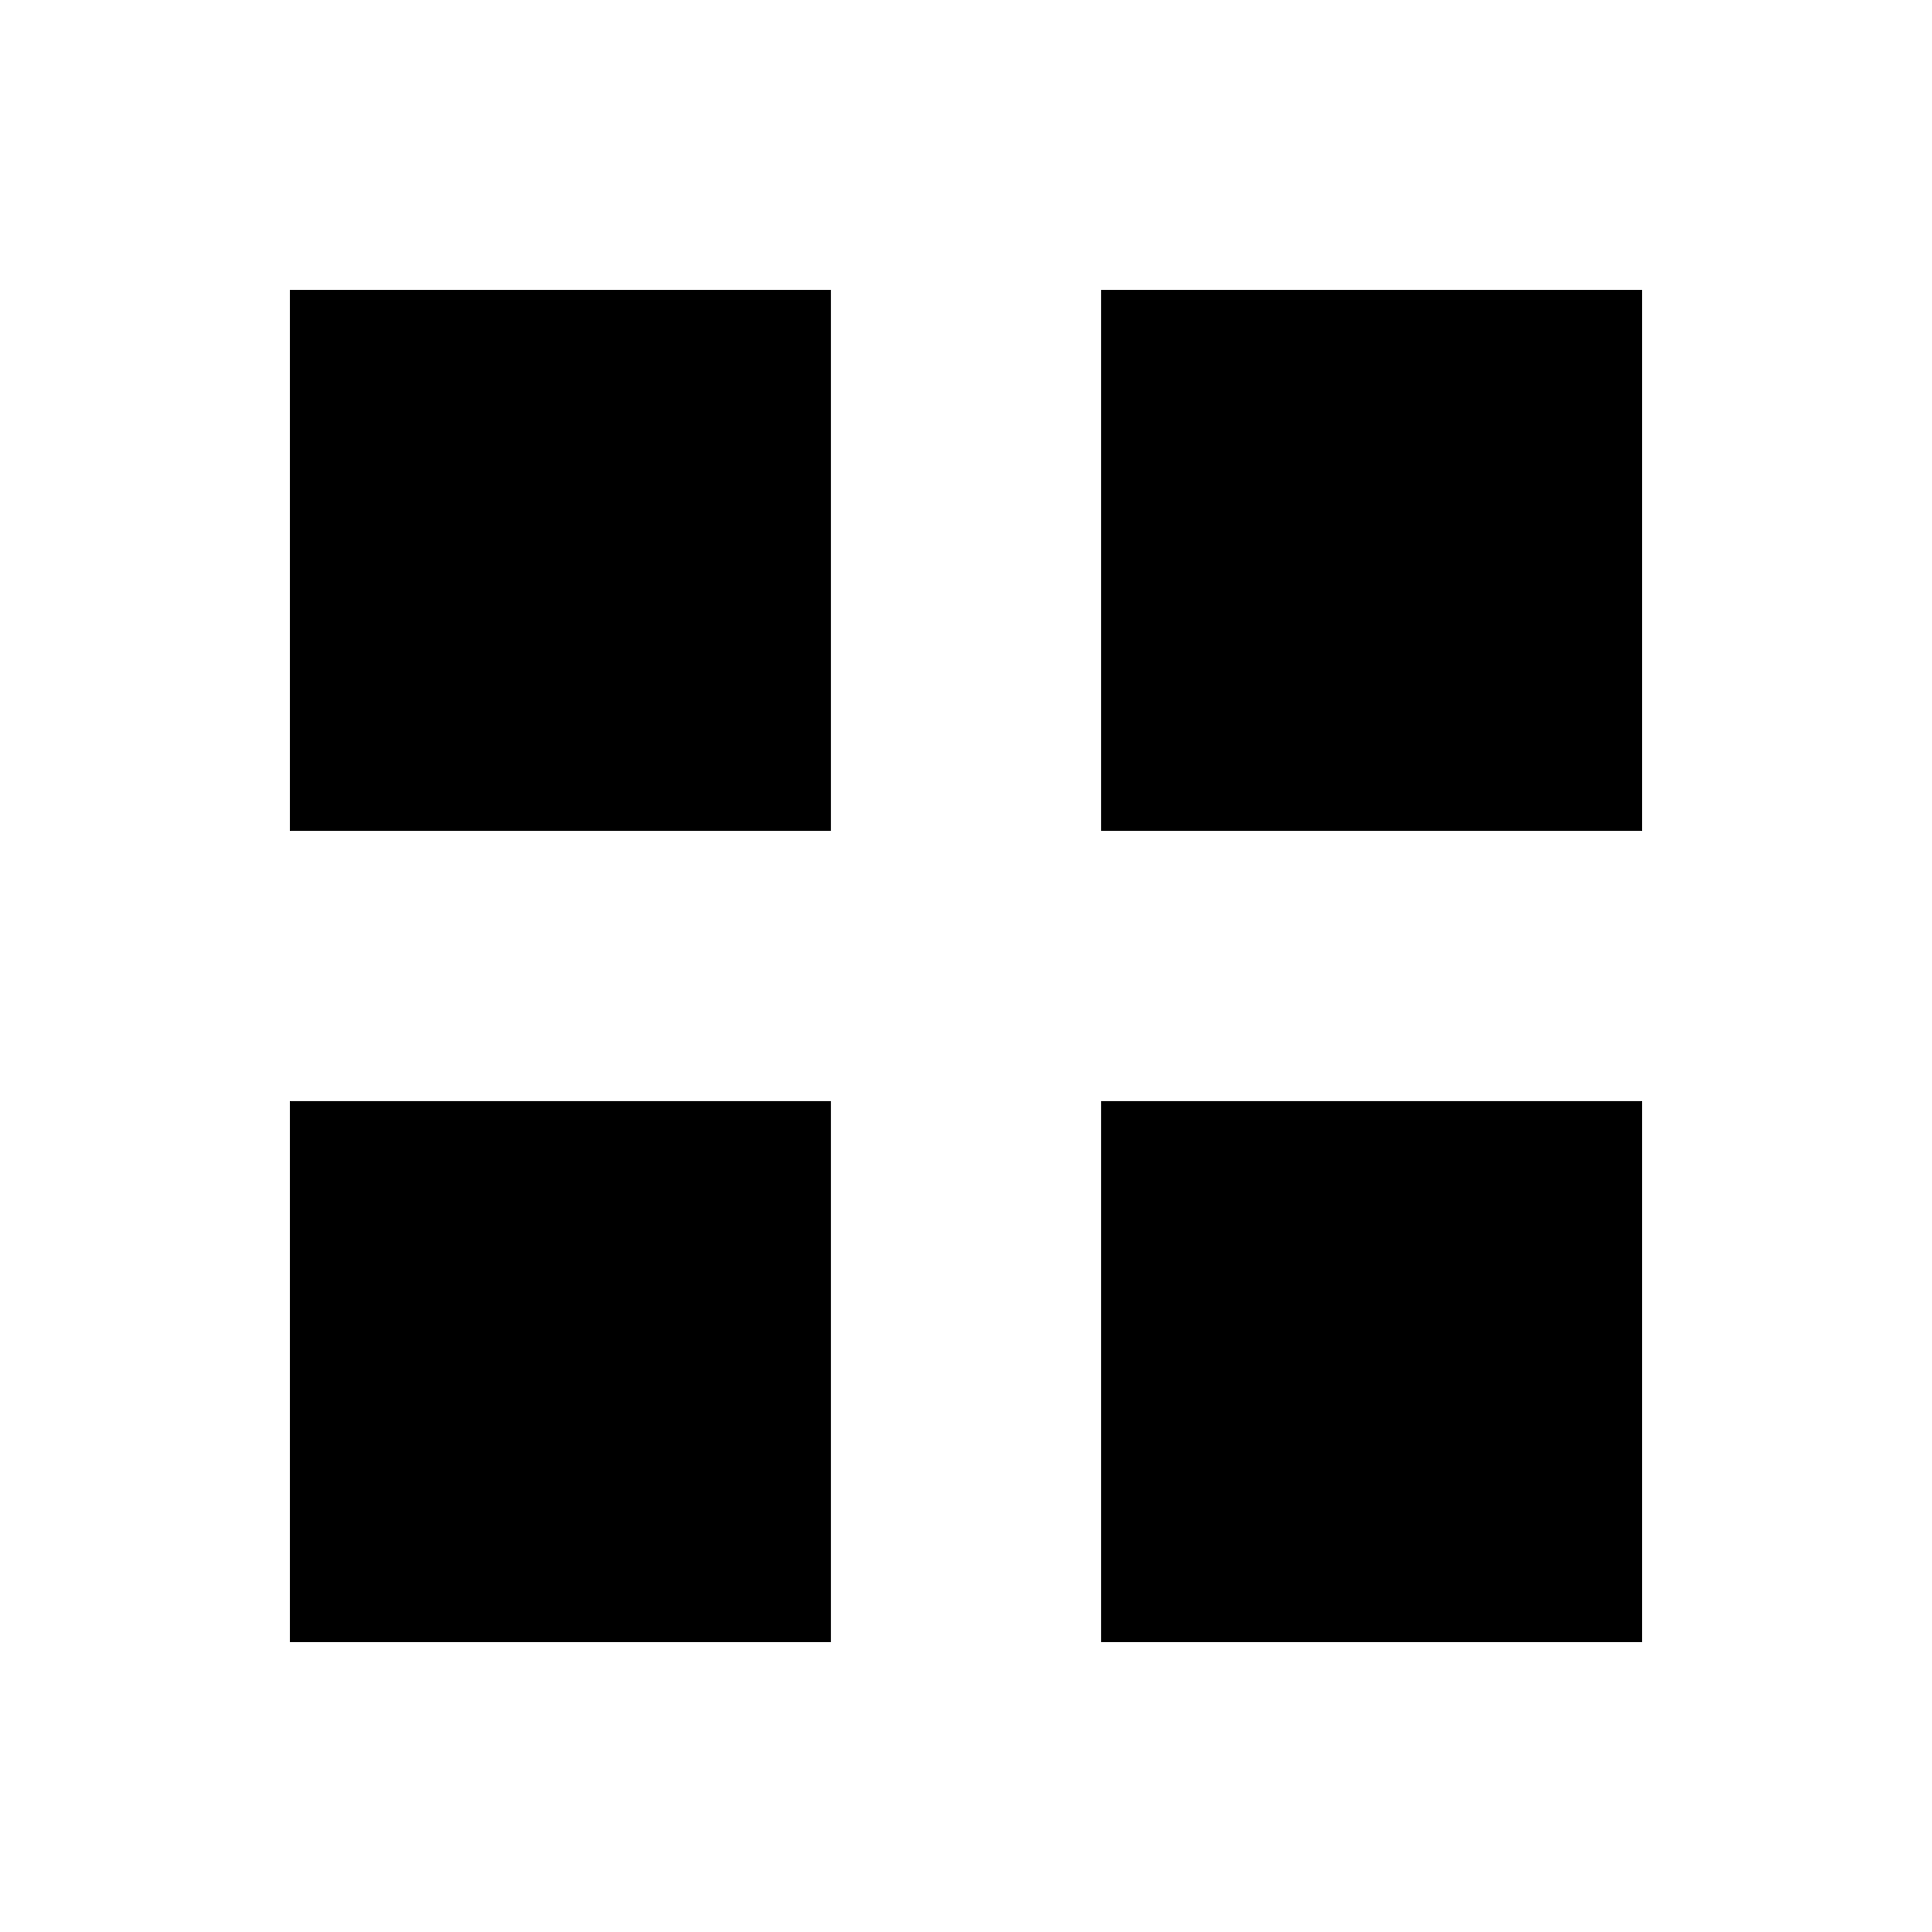
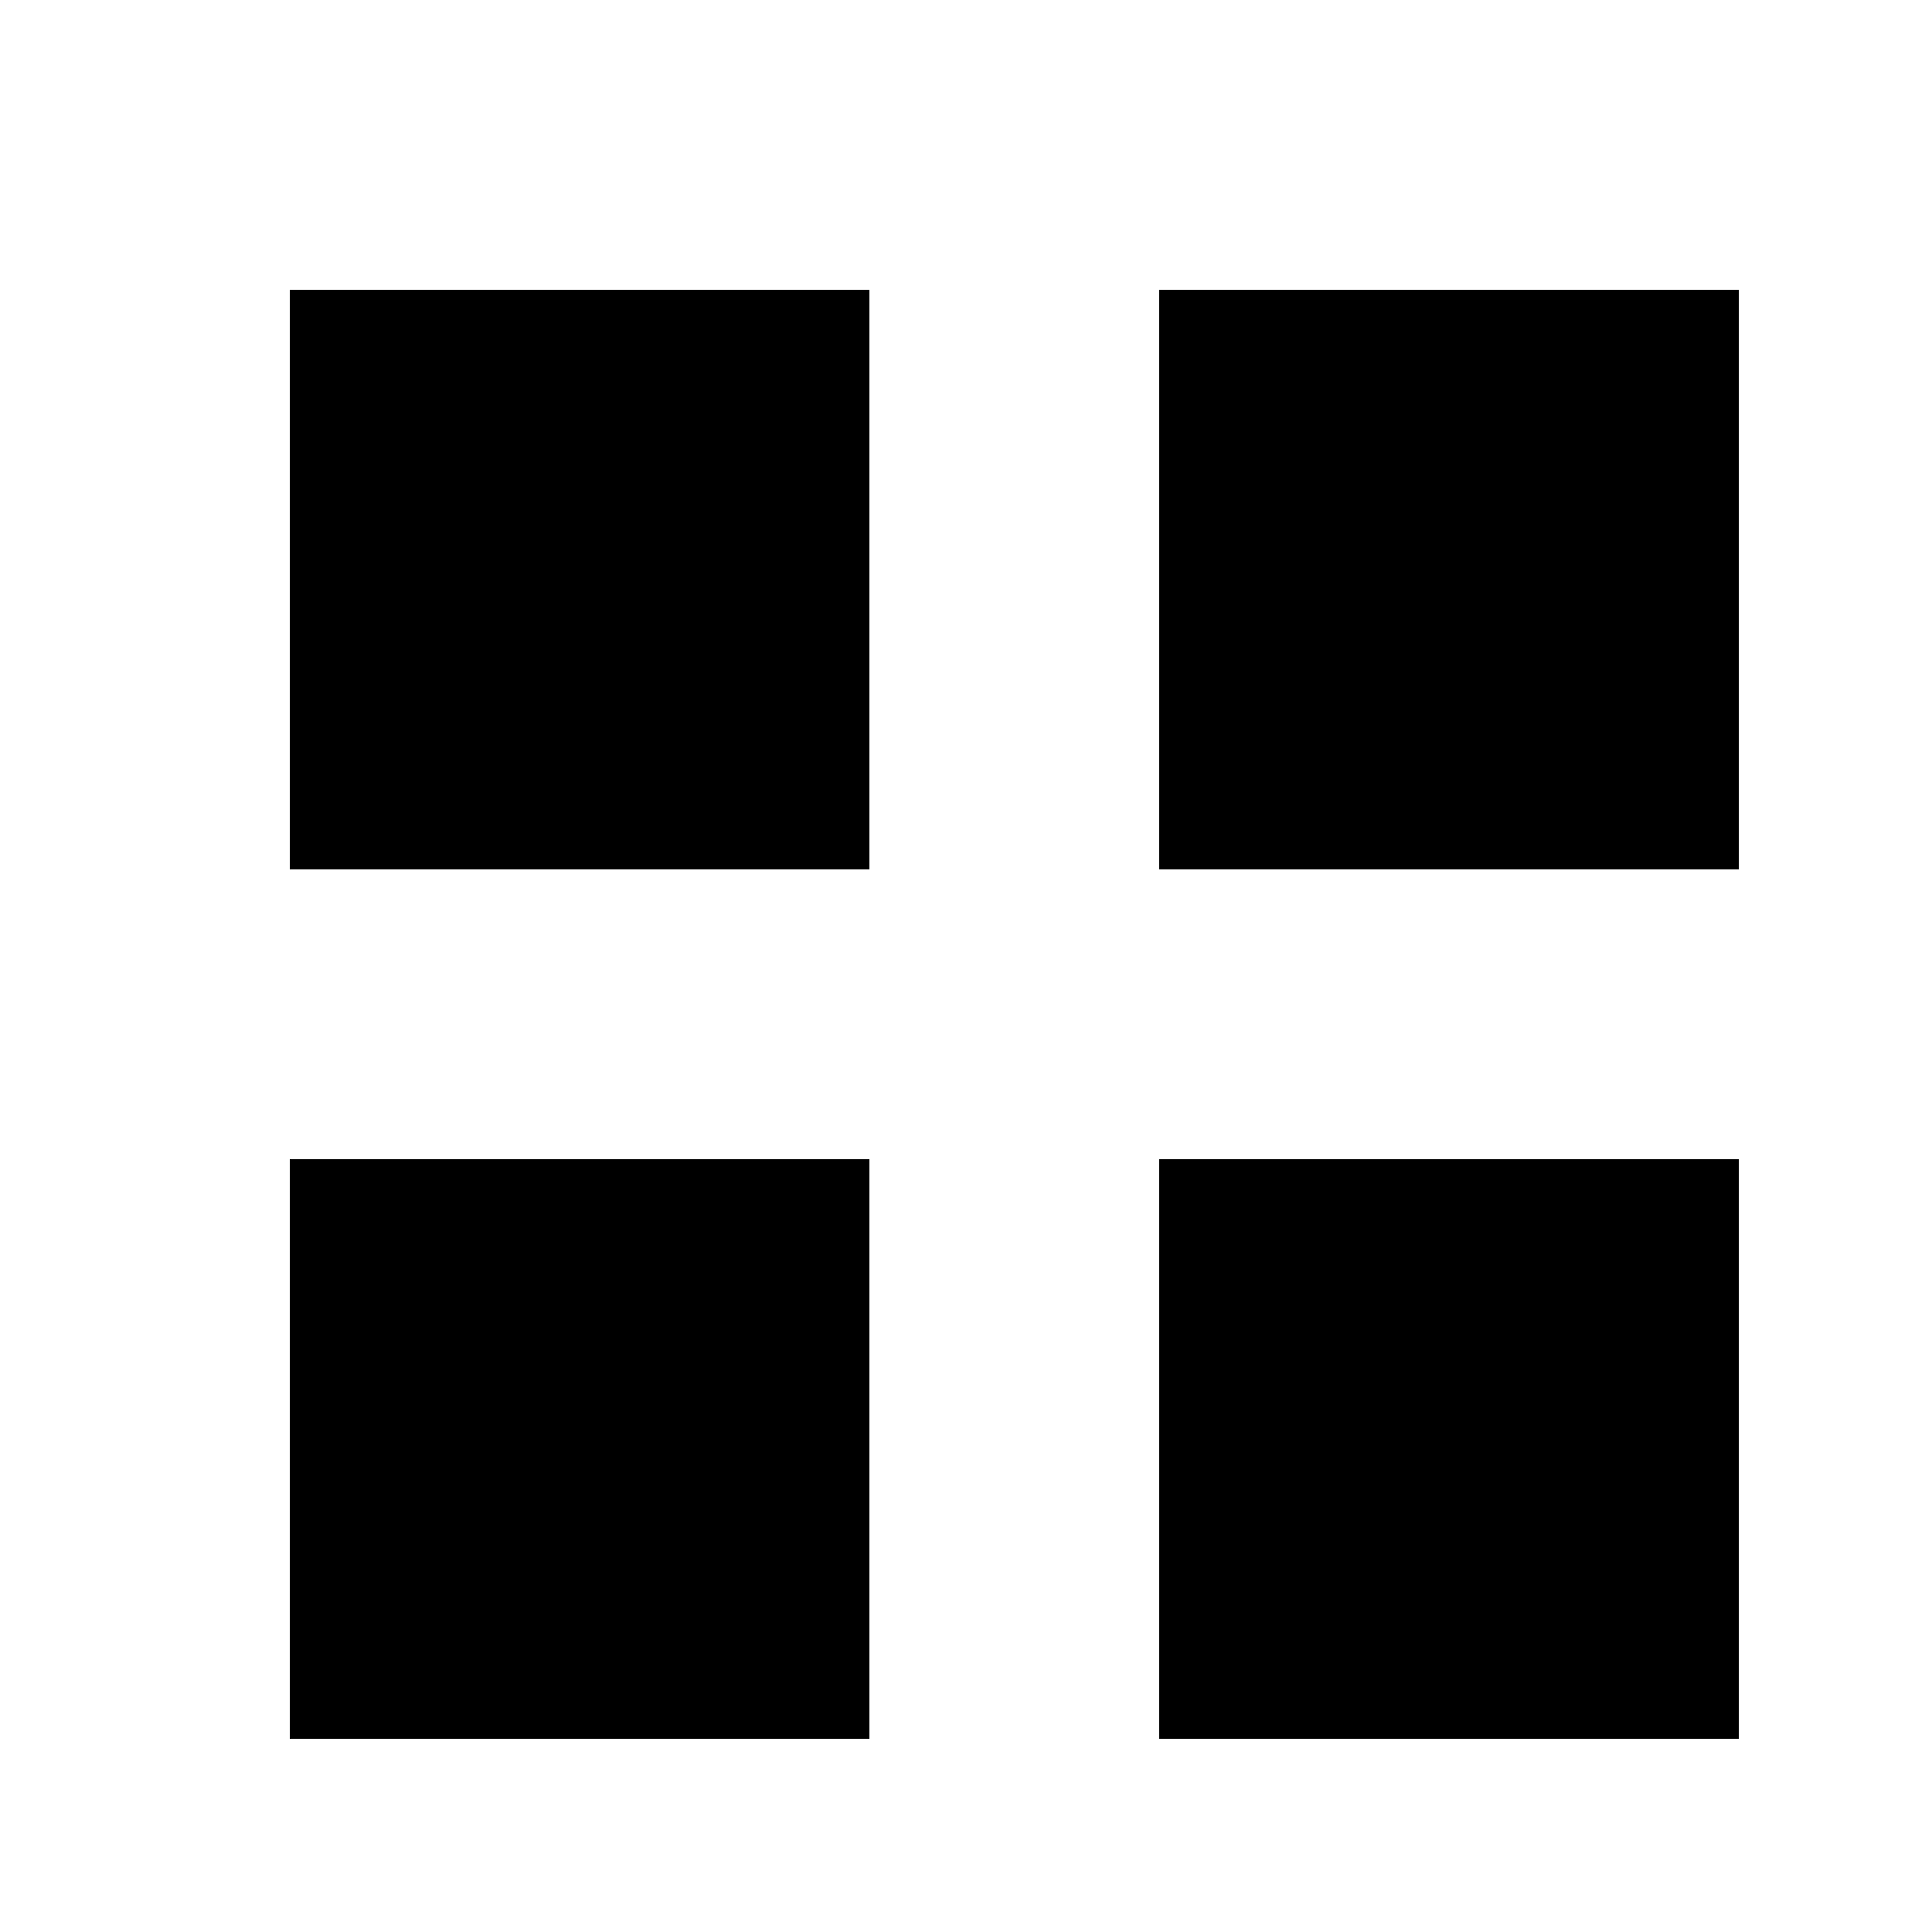
- <svg xmlns="http://www.w3.org/2000/svg" version="1.1" x="0px" y="0px" width="20px" height="20px" viewBox="0 0 20 20" enable-background="new 0 0 20 20" xml:space="preserve">
-   <g id="grid">
-     <g>
-       <rect x="3" y="3" width="5.601" height="5.6" />
-       <rect x="3" y="11.399" width="5.601" height="5.601" />
-       <rect x="11.399" y="11.399" width="5.601" height="5.601" />
-       <rect x="11.399" y="3" width="5.601" height="5.6" />
-     </g>
+ <svg xmlns="http://www.w3.org/2000/svg" version="1.1" x="0px" y="0px" width="20px" height="20px" viewBox="0 0 20 20">
+   <g id="grid" style="background-color: #333">
+     <rect x="3" y="3" width="6" height="6" />
+     <rect x="3" y="12" width="6" height="6" />
+     <rect x="12" y="12" width="6" height="6" />
+     <rect x="12" y="3" width="6" height="6" />
  </g>
</svg>
